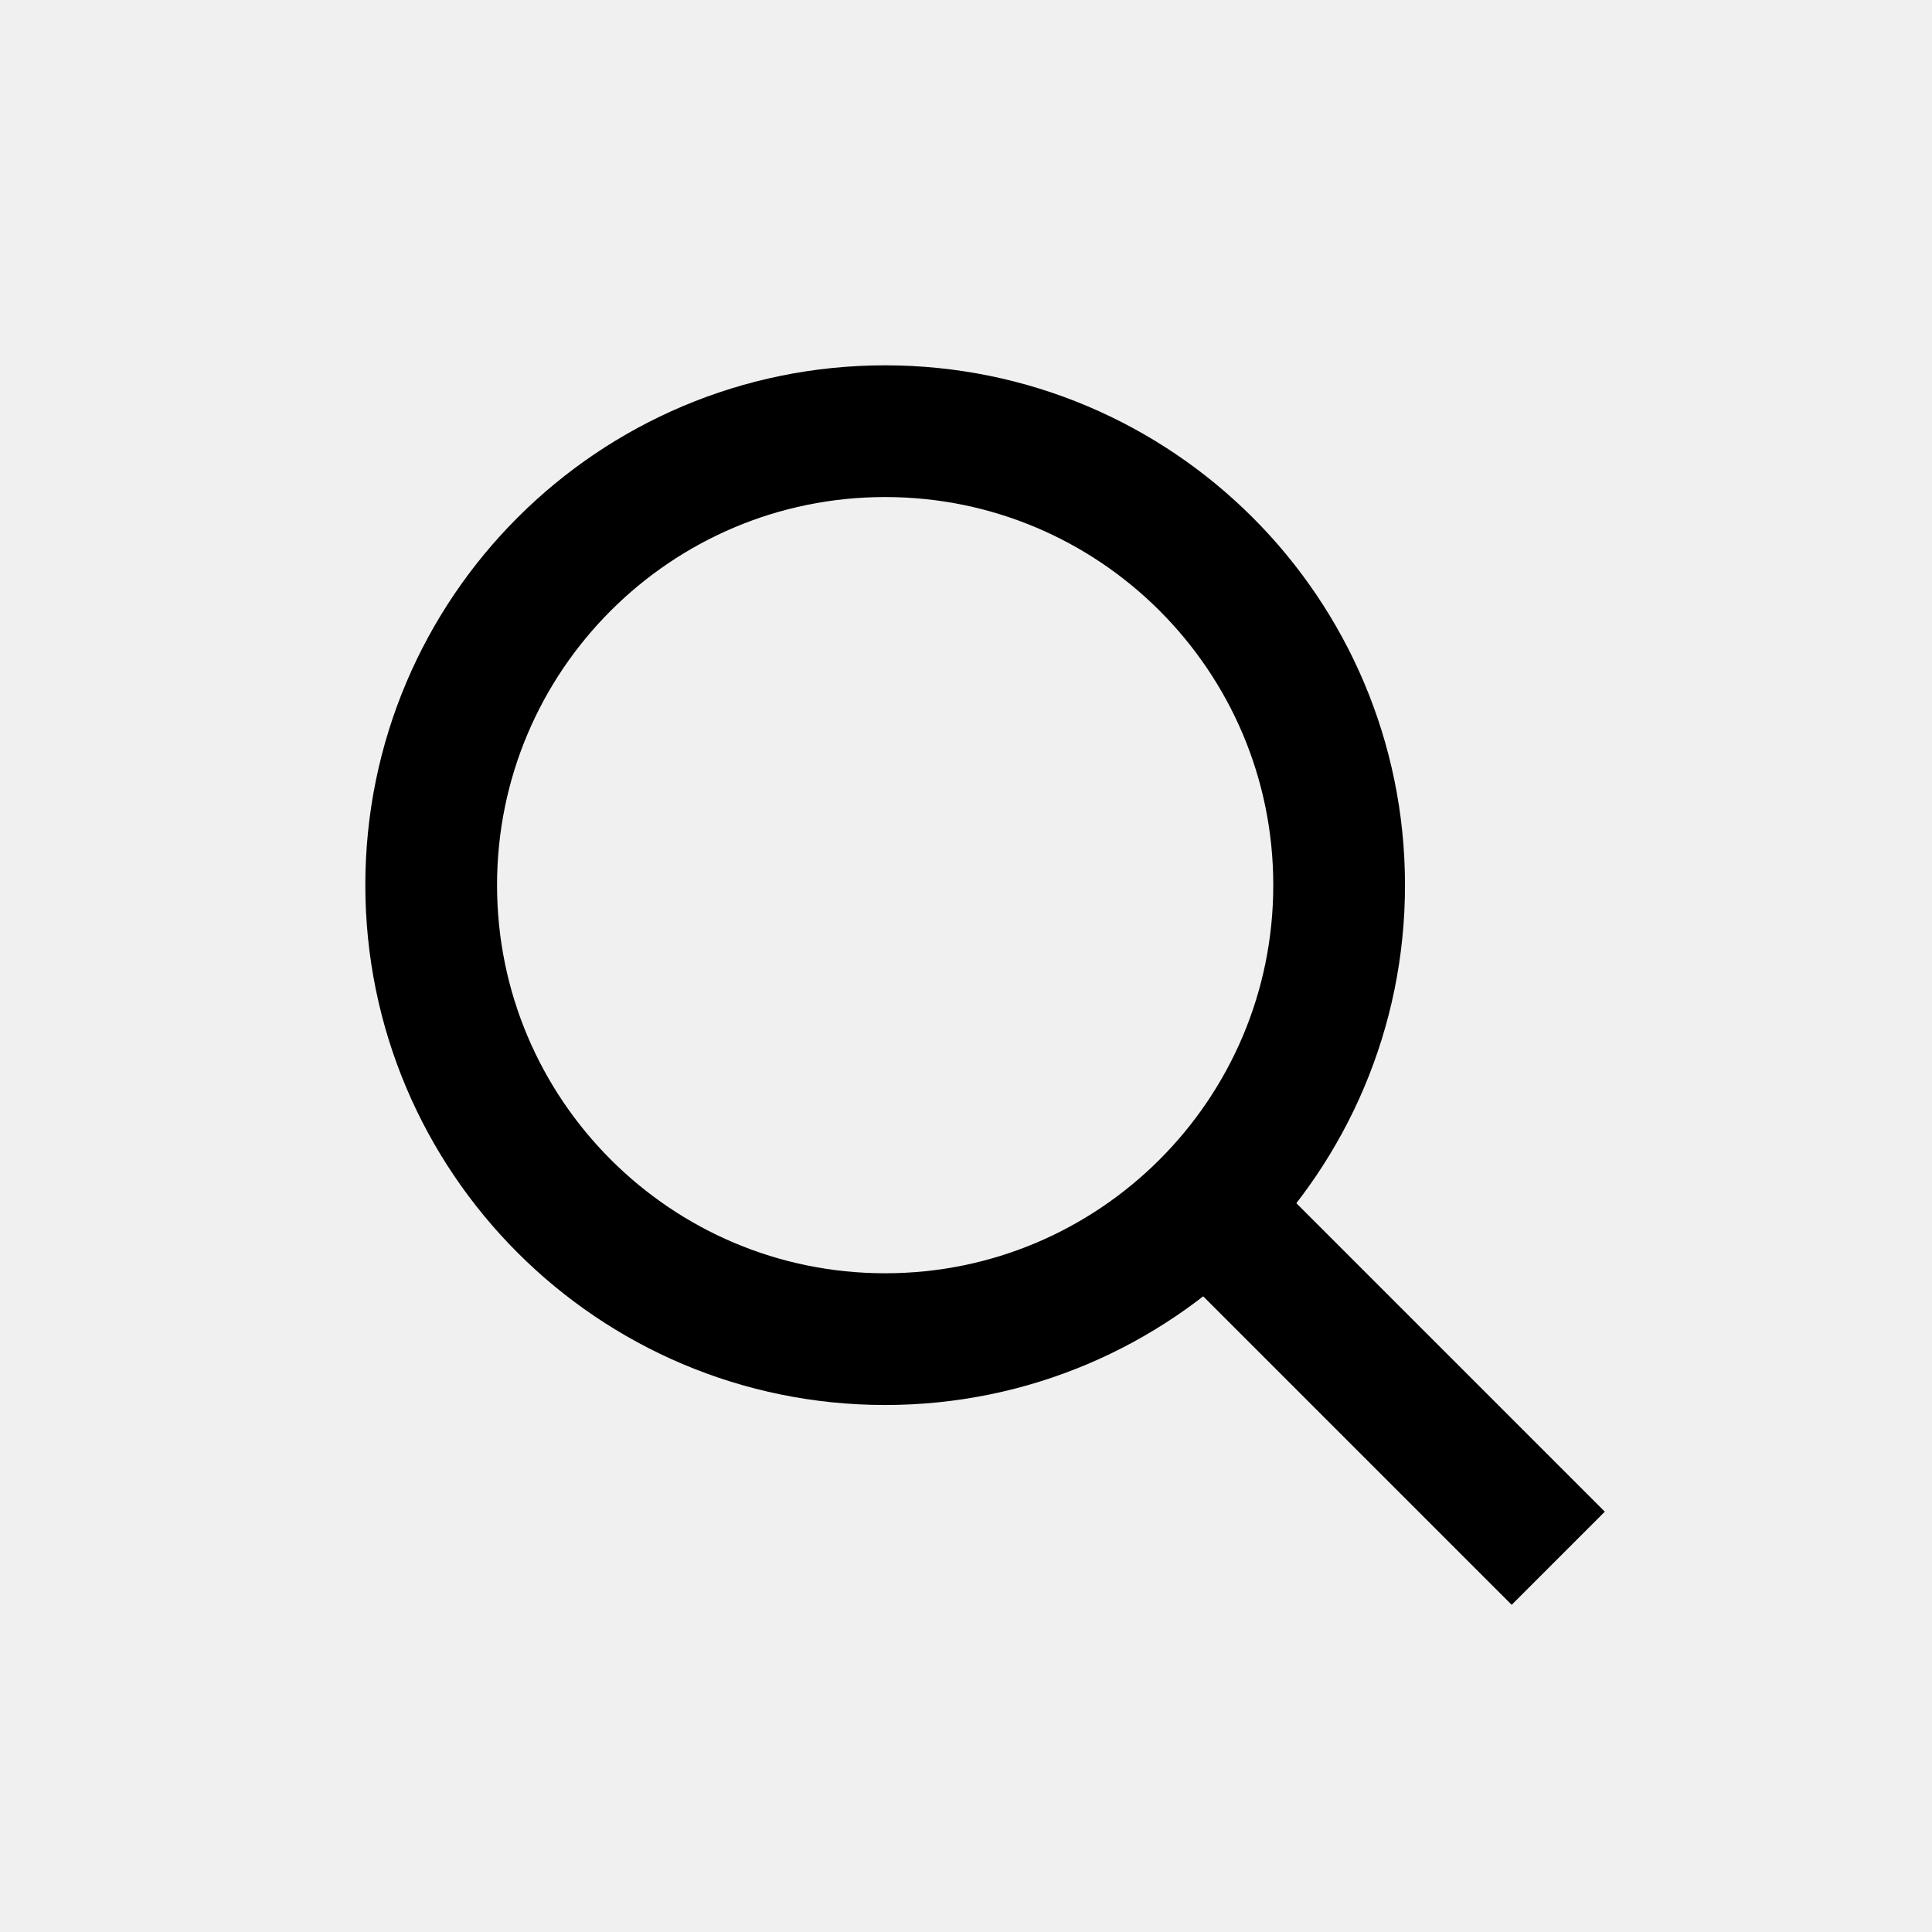
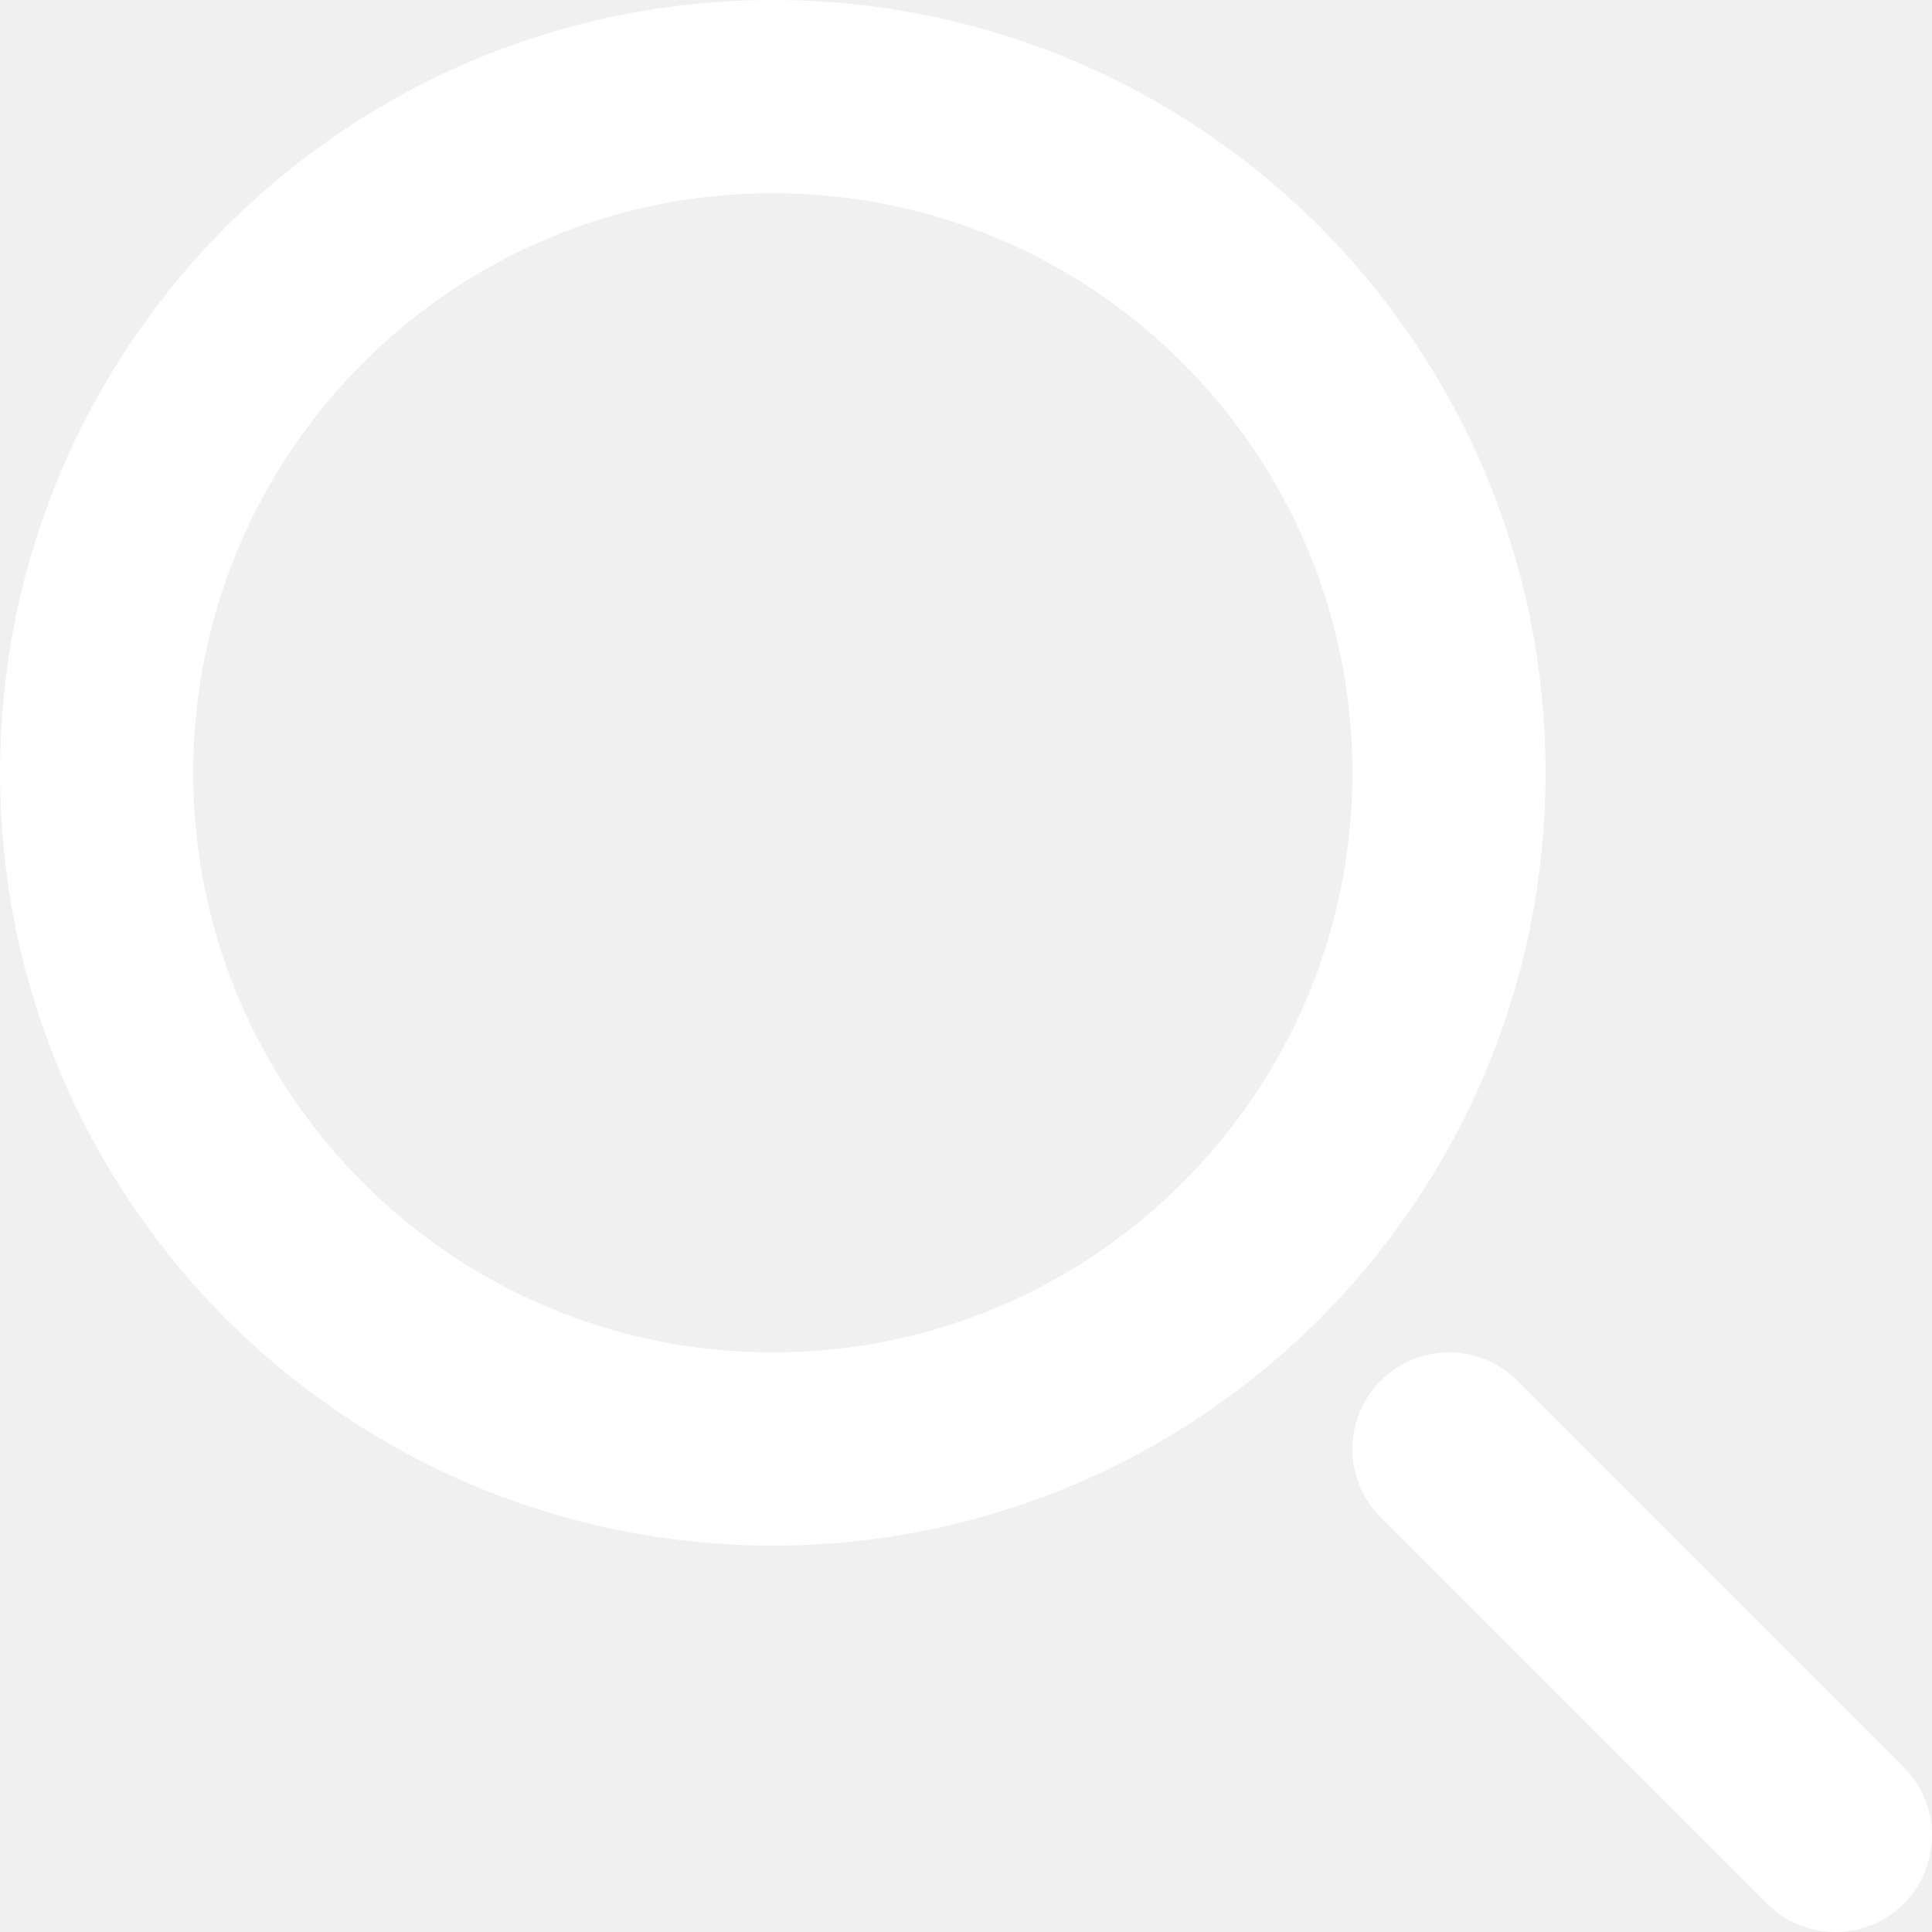
- <svg xmlns="http://www.w3.org/2000/svg" width="22" height="22" viewBox="0 0 22 22" fill="none">
-   <path fill-rule="evenodd" clip-rule="evenodd" d="M10.079 15.249C12.934 15.249 15.249 12.934 15.249 10.079C15.249 7.224 12.934 4.91 10.079 4.91C7.225 4.91 4.91 7.224 4.91 10.079C4.91 12.934 7.225 15.249 10.079 15.249Z" stroke="black" stroke-width="1.5" stroke-linecap="round" stroke-linejoin="round" />
-   <path d="M13.734 13.734L17.744 17.744" stroke="black" stroke-width="1.5" />
+ <svg xmlns="http://www.w3.org/2000/svg" width="18" height="18" aria-hidden="true" fill="none" viewBox="0 0 20 20">
+   <path stroke="white" stroke-linecap="round" stroke-linejoin="round" stroke-width="2" d="m19 19-4-4m0-7A7 7 0 1 1 1 8a7 7 0 0 1 14 0Z" />
</svg>
